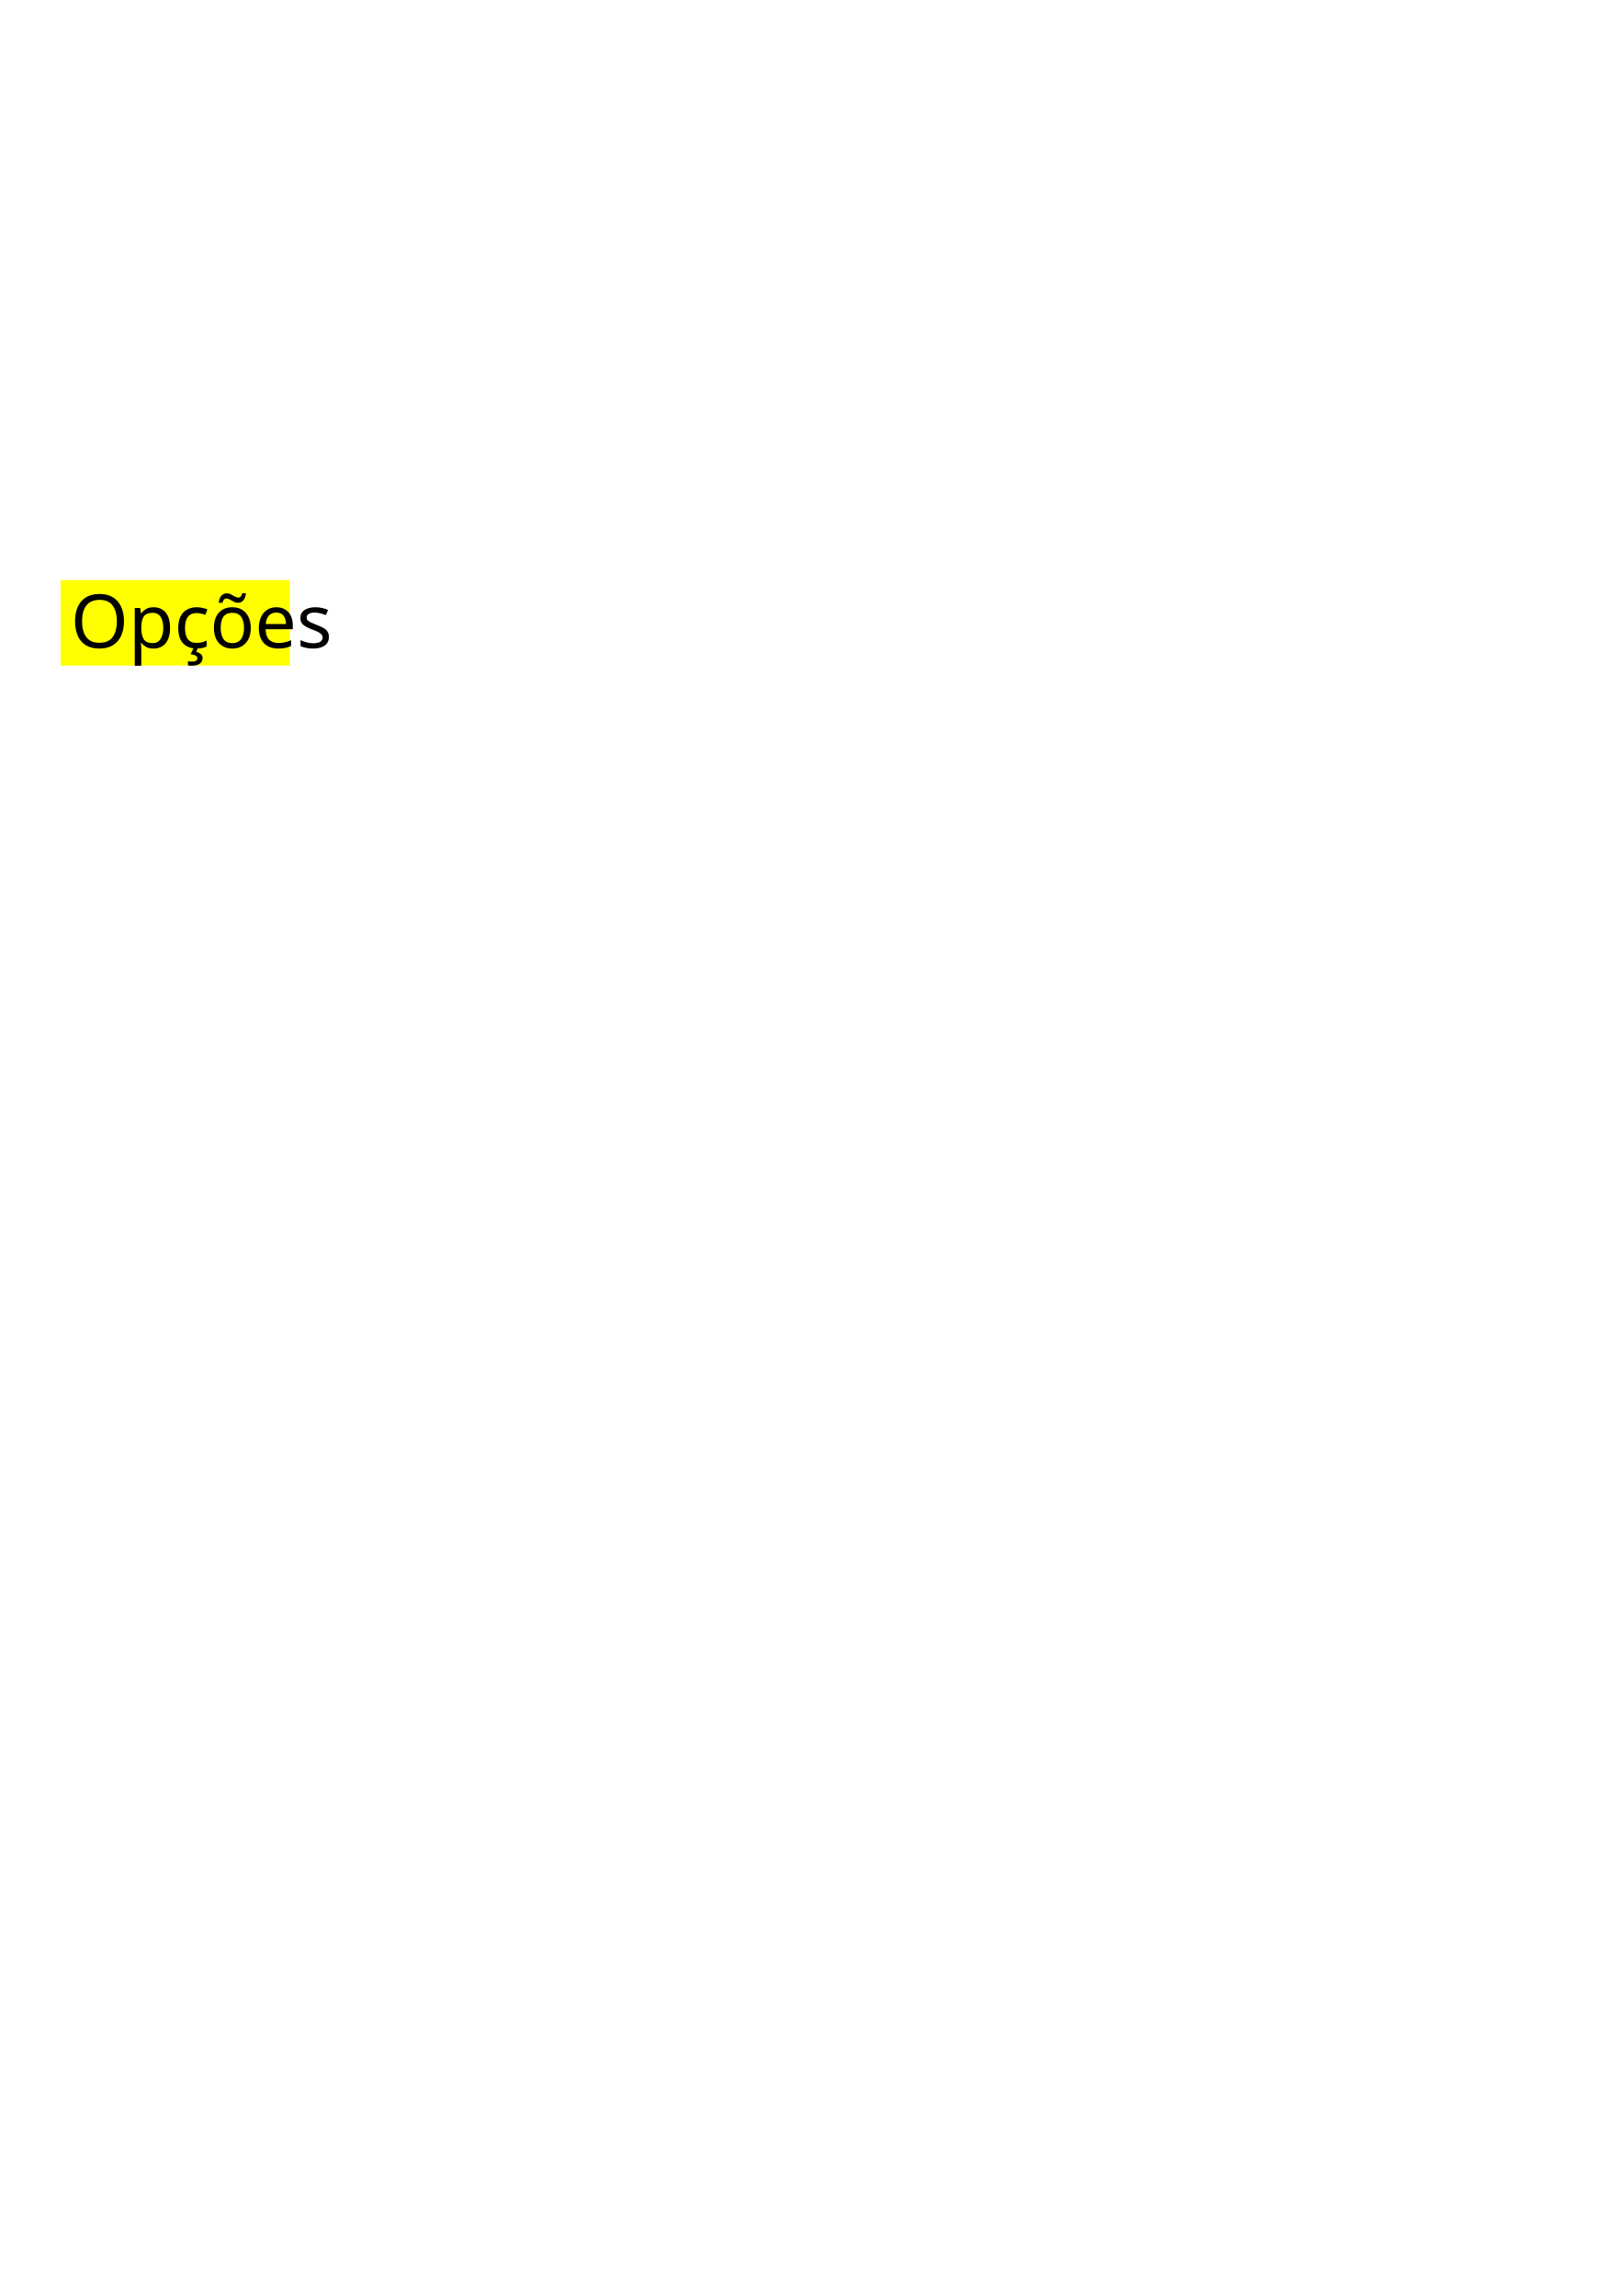
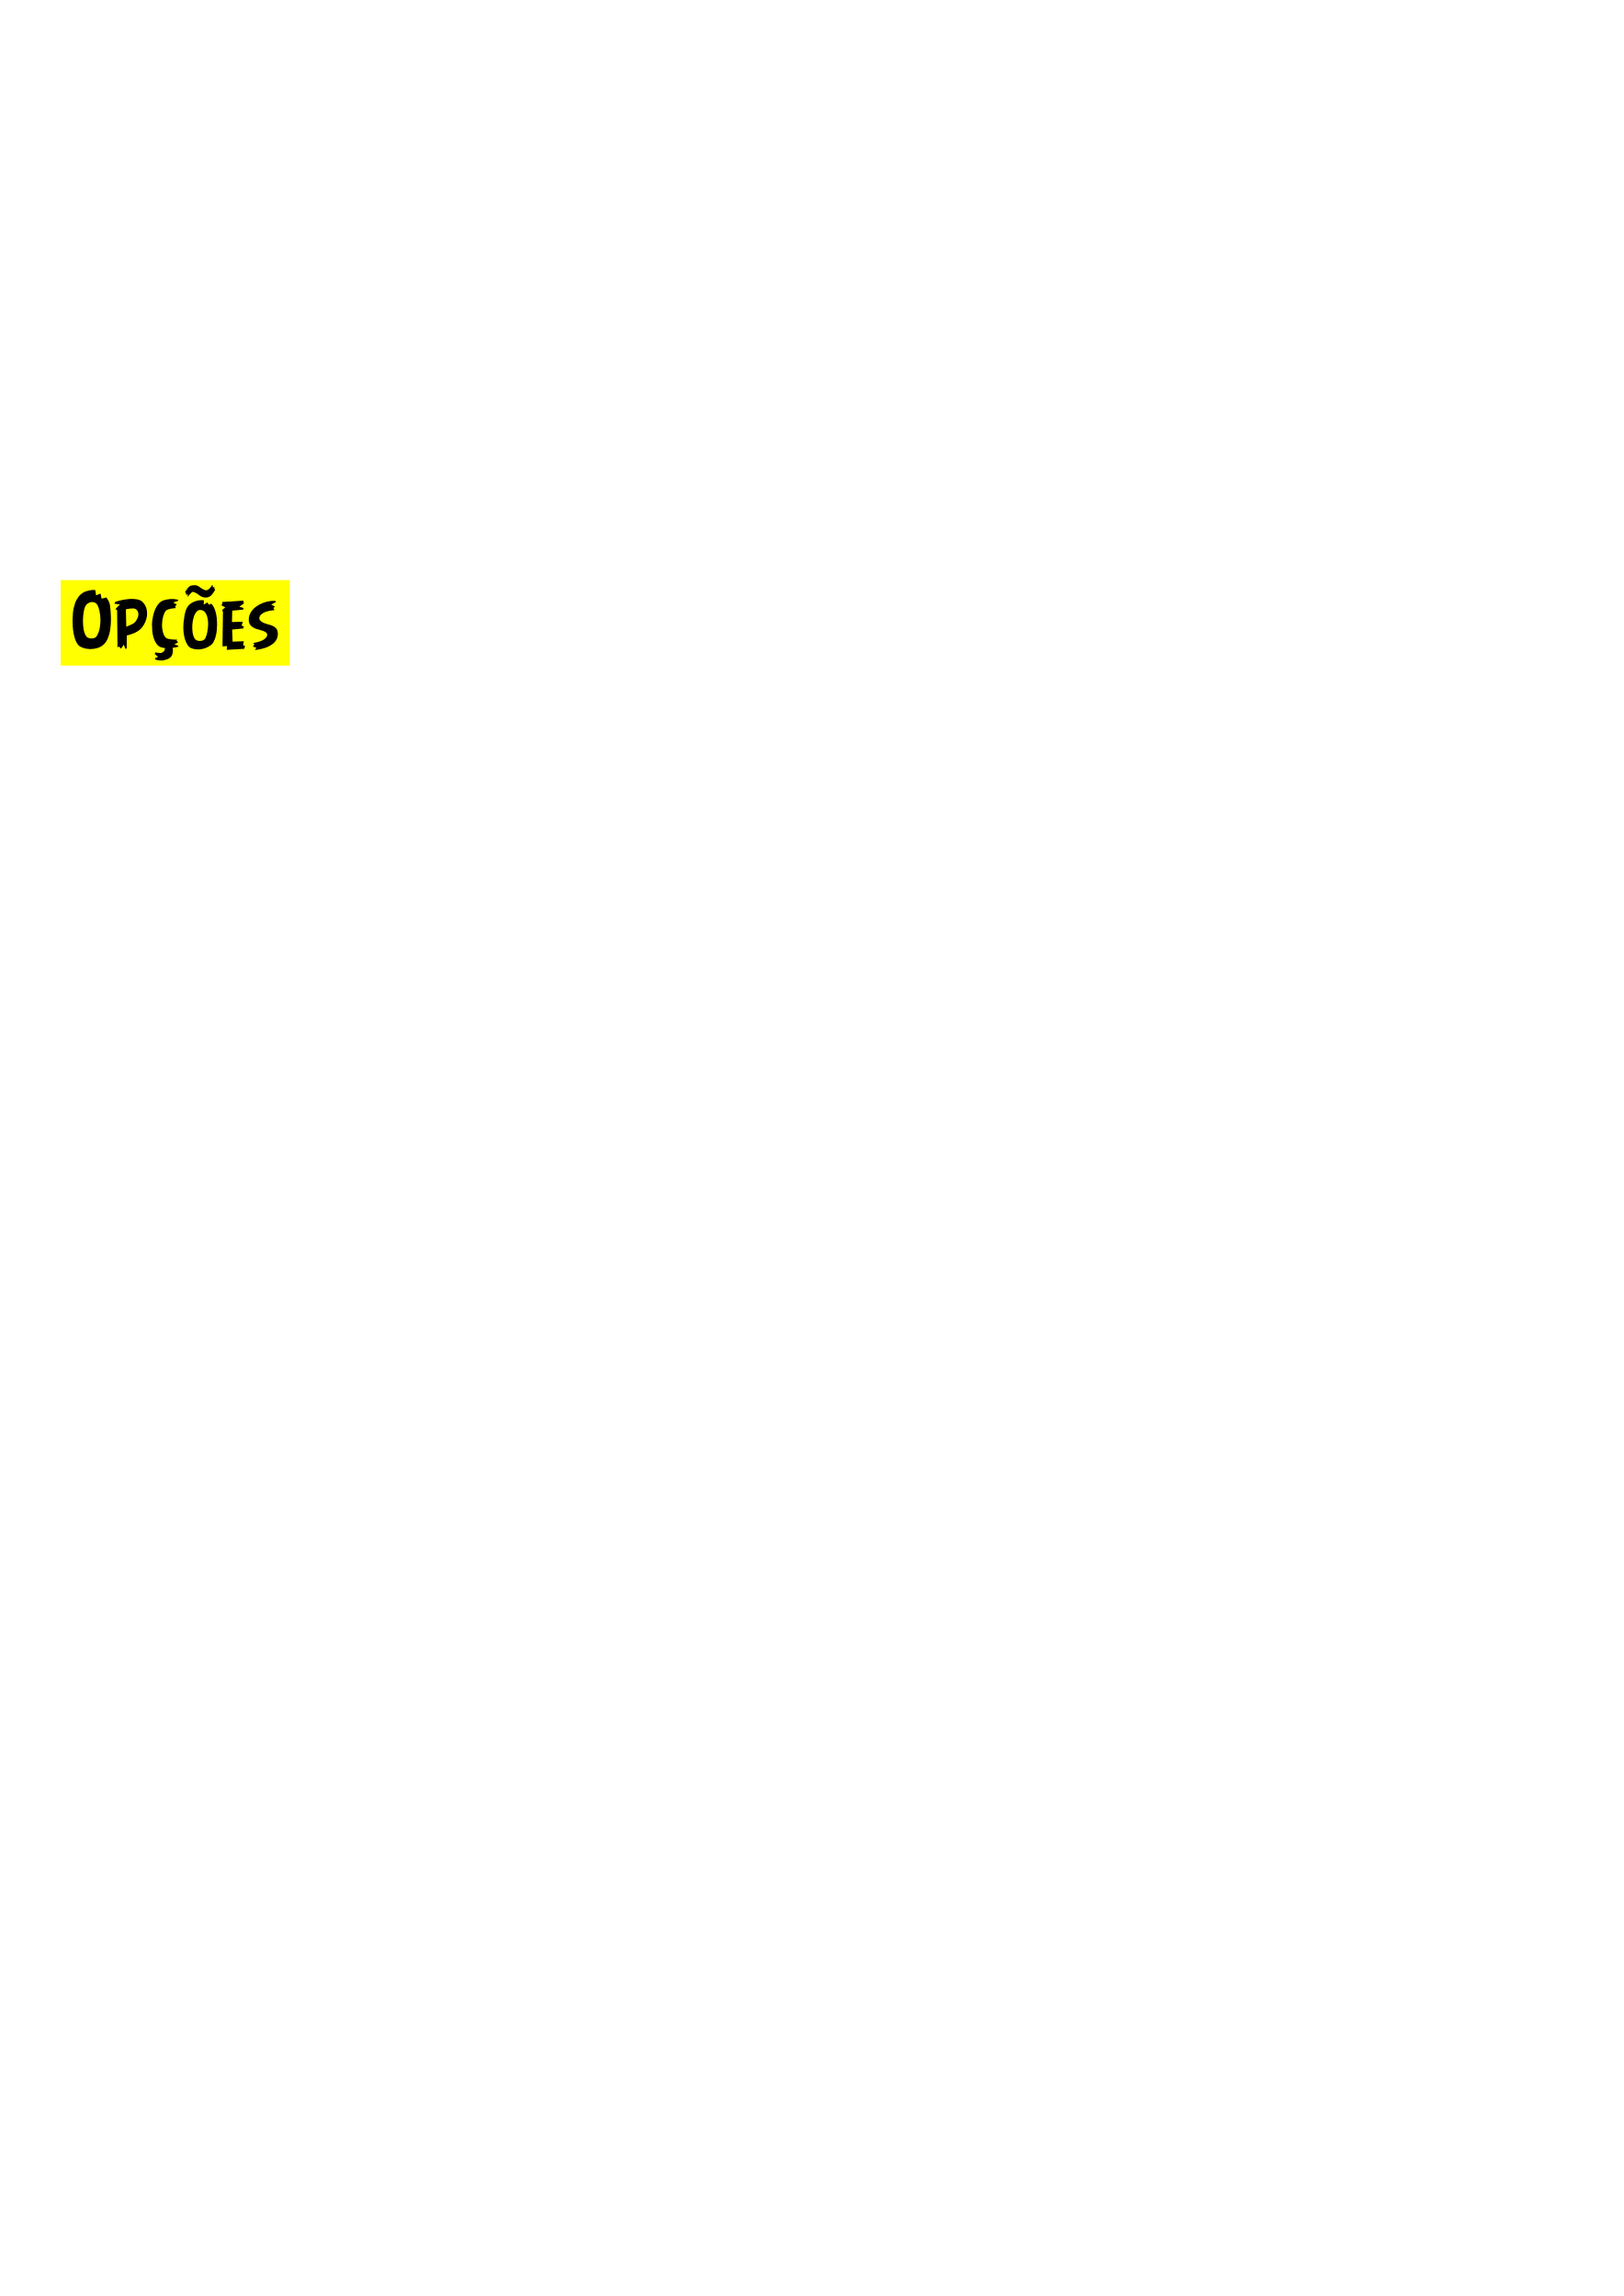
<svg xmlns="http://www.w3.org/2000/svg" xmlns:xlink="http://www.w3.org/1999/xlink" width="210mm" height="297mm" viewBox="0 0 210 297" version="1.1" id="svg8">
  <defs id="defs2">
    <linearGradient id="linearGradient26">
      <stop style="stop-color:#ffff00;stop-opacity:1;" offset="0" id="stop22" />
      <stop style="stop-color:#a3a35c;stop-opacity:1" offset="1" id="stop24" />
    </linearGradient>
    <linearGradient xlink:href="#linearGradient26" id="linearGradient28" x1="48.853" y1="85.9" x2="-1.701" y2="72.199" gradientUnits="userSpaceOnUse" gradientTransform="translate(-7.2602112e-5,3.7700306e-5)" />
  </defs>
  <g id="layer1">
-     <rect y="75.043" x="7.843" height="11.056" width="29.633" id="rect20" style="opacity:1;fill:#ffff00;fill-opacity:1;stroke:none;stroke-width:0.434;stroke-linejoin:round;stroke-miterlimit:4;stroke-dasharray:none;stroke-dashoffset:0;stroke-opacity:1" />
-     <text xml:space="preserve" style="font-style:normal;font-variant:normal;font-weight:normal;font-stretch:normal;font-size:9.606px;line-height:1.25;font-family:'URW Gothic L';-inkscape-font-specification:'URW Gothic L';letter-spacing:0px;word-spacing:0px;fill:#000000;fill-opacity:1;stroke:none;stroke-width:0.24" x="9.112" y="83.801" id="text96">
-       <tspan id="tspan94" x="9.112" y="83.801" style="font-style:normal;font-variant:normal;font-weight:normal;font-stretch:normal;font-family:AngryBirds;-inkscape-font-specification:AngryBirds;stroke-width:0.24">Opções</tspan>
-     </text>
+     <path style="opacity:1;fill:#ffff00;fill-opacity:1;stroke:none;stroke-width:0.434;stroke-linejoin:round;stroke-miterlimit:4;stroke-dasharray:none;stroke-dashoffset:0;stroke-opacity:1" d="M 7.843,75.043 H 37.476 V 86.099 H 7.843 Z" id="rect20" />
+     <g aria-label="Opções" style="font-style:normal;font-variant:normal;font-weight:normal;font-stretch:normal;font-size:9.606px;line-height:1.25;font-family:'URW Gothic L';-inkscape-font-specification:'URW Gothic L';letter-spacing:0px;word-spacing:0px;fill:#000000;fill-opacity:1;stroke:none;stroke-width:0.24" id="text96">
+       <path d="m 9.389,80.091 q 0.009,-0.45 0.047,-0.835 0.042,-0.385 0.099,-0.614 0.136,-0.614 0.361,-1.037 0.225,-0.422 0.521,-0.694 0.3,-0.277 0.671,-0.408 0.371,-0.136 0.793,-0.183 0.056,-0.005 0.131,-0.009 0.038,0 0.08,0.005 0.127,0.005 0.23,0.014 l 0.108,0.68 0.572,-0.23 0.145,0.661 0.605,-0.155 q 0.192,0.249 0.319,0.516 0.131,0.263 0.174,0.6 0.084,0.741 0.099,1.482 0,0.108 0.005,0.211 0,0.629 -0.075,1.196 -0.084,0.661 -0.296,1.201 -0.206,0.539 -0.558,0.868 -0.366,0.338 -0.849,0.474 -0.436,0.127 -0.858,0.127 -0.042,0 -0.084,0 -0.464,-0.014 -0.863,-0.145 Q 10.369,83.684 10.186,83.492 9.938,83.243 9.778,82.849 9.623,82.455 9.53,81.996 9.441,81.536 9.408,81.039 9.384,80.668 9.389,80.321 q -0.005,-0.117 0,-0.23 z m 1.341,0.089 q 0,0.08 0,0.159 0,0.507 0.075,1.004 0.089,0.577 0.342,0.962 0.075,0.117 0.263,0.197 0.188,0.08 0.408,0.089 0.019,0 0.038,0 0.197,0 0.385,-0.08 0.206,-0.089 0.328,-0.324 0.249,-0.469 0.342,-1.023 0.08,-0.478 0.08,-0.933 0,-0.07 -0.005,-0.145 -0.014,-0.525 -0.108,-0.971 -0.089,-0.446 -0.202,-0.704 -0.145,-0.328 -0.375,-0.441 -0.183,-0.094 -0.38,-0.094 -0.047,0 -0.094,0.005 -0.244,0.028 -0.464,0.174 -0.216,0.145 -0.31,0.328 -0.127,0.22 -0.22,0.718 -0.089,0.493 -0.103,1.079 z" style="font-style:normal;font-variant:normal;font-weight:normal;font-stretch:normal;font-family:AngryBirds;-inkscape-font-specification:AngryBirds;stroke-width:0.24" id="path15" />
+       <path d="m 14.821,78.107 0.056,-0.235 q 0.394,-0.145 0.901,-0.253 0.511,-0.108 1.018,-0.141 0.131,-0.009 0.258,-0.005 0.361,0 0.685,0.061 0.436,0.08 0.675,0.31 0.385,0.375 0.521,0.858 0.094,0.328 0.089,0.657 0,0.155 -0.019,0.31 -0.061,0.488 -0.296,0.952 -0.23,0.46 -0.582,0.797 -0.117,0.108 -0.3,0.225 -0.183,0.113 -0.408,0.22 -0.225,0.103 -0.493,0.197 -0.263,0.089 -0.53,0.145 l -0.009,1.67 -0.174,0.061 -0.192,-0.539 -0.385,0.521 -0.249,-0.291 -0.192,0.117 -0.047,-4.803 -0.211,-0.164 0.577,-0.596 z m 1.459,0.708 0.052,2.256 q 0.239,-0.084 0.441,-0.183 0.174,-0.075 0.333,-0.155 0.164,-0.084 0.244,-0.15 0.202,-0.183 0.342,-0.432 0.145,-0.249 0.188,-0.507 0.014,-0.094 0.019,-0.178 0,-0.159 -0.052,-0.305 -0.075,-0.23 -0.324,-0.385 -0.117,-0.07 -0.31,-0.075 -0.014,0 -0.023,0.005 -0.206,0.005 -0.408,0.023 -0.244,0.038 -0.502,0.084 z" style="font-style:normal;font-variant:normal;font-weight:normal;font-stretch:normal;font-family:AngryBirds;-inkscape-font-specification:AngryBirds;stroke-width:0.24" id="path17" />
+       <path d="m 19.656,80.767 q 0,-0.183 0.033,-0.46 0.033,-0.281 0.099,-0.596 0.07,-0.319 0.183,-0.638 0.117,-0.324 0.277,-0.605 0.164,-0.286 0.385,-0.502 0.225,-0.216 0.502,-0.305 0.469,-0.145 0.919,-0.174 0.455,-0.028 0.943,0.08 0.019,0.028 0.028,0.07 0.014,0.042 0.033,0.075 l -0.666,0.22 0.474,0.267 -0.211,0.22 0.084,0.239 q -0.127,0.009 -0.281,0.028 -0.15,0.014 -0.305,0.042 -0.155,0.028 -0.296,0.066 -0.136,0.038 -0.244,0.094 -0.192,0.094 -0.319,0.347 -0.122,0.249 -0.202,0.553 -0.075,0.3 -0.108,0.596 -0.033,0.291 -0.033,0.474 0,0.164 0.023,0.389 0.023,0.225 0.08,0.464 0.061,0.235 0.159,0.45 0.103,0.216 0.267,0.352 0.084,0.075 0.249,0.117 0.164,0.042 0.366,0.07 0.202,0.023 0.417,0.033 0.216,0.009 0.408,0.009 -0.019,0.019 -0.038,0.047 -0.019,0.028 -0.047,0.075 l 0.202,0.22 -0.483,0.272 0.53,0.192 q -0.019,0.075 -0.038,0.113 -0.164,0.038 -0.333,0.075 -0.169,0.033 -0.371,0.061 0.066,0.605 -0.094,0.947 -0.155,0.347 -0.568,0.511 -0.46,0.183 -0.816,0.188 -0.356,0.005 -0.788,-0.127 l -0.028,-0.164 0.394,-0.192 -0.436,-0.366 0.099,-0.202 q 0.211,0.038 0.417,0.066 0.206,0.028 0.352,-0.009 0.192,-0.047 0.324,-0.206 0.136,-0.159 0.136,-0.408 -0.328,-0.038 -0.549,-0.122 -0.366,-0.145 -0.586,-0.488 -0.22,-0.342 -0.347,-0.76 -0.122,-0.417 -0.159,-0.872 -0.038,-0.455 -0.038,-0.83 z" style="font-style:normal;font-variant:normal;font-weight:normal;font-stretch:normal;font-family:AngryBirds;-inkscape-font-specification:AngryBirds;stroke-width:0.24" id="path19" />
+       <path d="m 23.906,82.648 q -0.131,-0.45 -0.178,-0.99 -0.042,-0.544 0.009,-1.093 0.094,-0.98 0.272,-1.538 0.178,-0.558 0.525,-0.854 0.127,-0.108 0.319,-0.216 0.197,-0.113 0.436,-0.192 0.244,-0.084 0.521,-0.117 0.277,-0.033 0.558,0.005 l -0.019,0.558 0.469,-0.286 0.202,0.296 0.319,-0.127 q 0.356,0.366 0.544,1.051 0.192,0.68 0.192,1.67 0,0.328 -0.038,0.718 -0.038,0.389 -0.136,0.765 -0.094,0.371 -0.253,0.685 -0.159,0.31 -0.399,0.483 -0.338,0.239 -0.68,0.366 -0.338,0.127 -0.666,0.159 -0.324,0.033 -0.614,-0.005 -0.286,-0.038 -0.516,-0.127 -0.296,-0.108 -0.516,-0.432 -0.216,-0.328 -0.352,-0.779 z m 0.023,-6.032 q 0.047,-0.075 0.08,-0.141 0.033,-0.07 0.084,-0.127 0.145,-0.239 0.305,-0.408 0.164,-0.169 0.469,-0.216 0.31,-0.056 0.497,-0.009 0.188,0.047 0.352,0.15 0.084,0.056 0.164,0.117 0.084,0.056 0.178,0.127 0.094,0.056 0.202,0.113 0.108,0.056 0.244,0.108 0.127,0.038 0.239,0.014 0.113,-0.023 0.206,-0.089 0.099,-0.07 0.174,-0.155 0.08,-0.089 0.145,-0.174 0.075,-0.094 0.145,-0.22 0.028,0 0.056,0.005 0.033,0.005 0.061,0.005 l -0.028,0.239 h 0.23 l -0.019,0.22 0.131,0.066 q -0.108,0.22 -0.263,0.446 -0.15,0.22 -0.263,0.324 -0.23,0.22 -0.53,0.272 -0.296,0.047 -0.577,-0.042 -0.047,-0.019 -0.117,-0.047 -0.066,-0.028 -0.141,-0.075 -0.075,-0.047 -0.159,-0.108 -0.08,-0.066 -0.159,-0.117 -0.174,-0.117 -0.352,-0.216 -0.174,-0.099 -0.347,-0.117 -0.075,0 -0.188,0.108 -0.113,0.103 -0.216,0.225 -0.047,0.056 -0.094,0.113 -0.042,0.052 -0.08,0.103 l -0.038,0.056 -0.089,-0.019 0.099,-0.23 h -0.3 l 0.061,-0.174 -0.08,-0.061 q -0.038,-0.028 -0.084,-0.066 z m 1.144,3.157 q -0.155,0.474 -0.197,1.004 -0.038,0.53 0.033,1.032 0.075,0.497 0.267,0.793 0.094,0.155 0.277,0.235 0.183,0.075 0.389,0.075 0.206,0 0.394,-0.07 0.188,-0.075 0.286,-0.23 0.094,-0.155 0.183,-0.446 0.094,-0.296 0.145,-0.647 0.056,-0.356 0.066,-0.741 0.009,-0.385 -0.056,-0.736 -0.061,-0.352 -0.206,-0.629 -0.141,-0.277 -0.385,-0.422 -0.164,-0.094 -0.385,-0.089 -0.22,0.005 -0.38,0.145 -0.277,0.249 -0.432,0.727 z" style="font-style:normal;font-variant:normal;font-weight:normal;font-stretch:normal;font-family:AngryBirds;-inkscape-font-specification:AngryBirds;stroke-width:0.24" id="path21" />
+       <path d="m 28.644,78.309 0.131,-0.31 -0.066,-0.127 2.749,-0.183 0.084,0.375 -0.596,0.413 0.568,0.174 -0.075,0.211 -1.402,0.127 -0.033,1.478 1.402,-0.047 -0.159,0.502 0.277,0.113 -0.047,0.258 -1.454,0.145 0.061,1.567 1.449,-0.056 -0.094,0.497 0.258,0.117 -0.108,0.366 -2.266,0.131 0.038,-0.488 -0.586,0.038 0.061,-4.494 -0.117,-0.192 0.413,-0.356 z" style="font-style:normal;font-variant:normal;font-weight:normal;font-stretch:normal;font-family:AngryBirds;-inkscape-font-specification:AngryBirds;stroke-width:0.24" id="path23" />
+       <path d="m 32.176,80.054 q 0.038,-0.488 0.291,-0.891 0.258,-0.403 0.657,-0.694 0.399,-0.296 0.887,-0.483 0.493,-0.188 1.004,-0.244 0.099,-0.014 0.239,-0.019 0.038,0 0.075,0.005 0.192,0.005 0.328,0.014 l 0.038,0.122 -0.624,0.347 0.497,0.239 -0.211,0.202 0.145,0.272 q -0.347,0.028 -0.685,0.094 -0.333,0.066 -0.6,0.183 -0.263,0.117 -0.446,0.286 -0.183,0.164 -0.22,0.385 -0.009,0.056 -0.009,0.113 0,0.178 0.127,0.3 0.164,0.164 0.394,0.272 0.117,0.047 0.239,0.089 0.127,0.042 0.249,0.084 0.117,0.038 0.22,0.066 0.108,0.028 0.183,0.047 0.46,0.145 0.718,0.399 0.263,0.253 0.263,0.746 0,0.521 -0.286,0.919 -0.281,0.399 -0.887,0.704 -0.239,0.117 -0.483,0.197 -0.244,0.08 -0.478,0.136 -0.23,0.061 -0.436,0.089 -0.206,0.028 -0.38,0.047 l 0.164,-0.305 -0.441,-0.127 0.192,-0.286 -0.164,-0.174 q 0.164,-0.038 0.361,-0.08 0.197,-0.047 0.399,-0.103 0.183,-0.056 0.371,-0.136 0.188,-0.084 0.338,-0.197 0.155,-0.117 0.253,-0.258 0.103,-0.141 0.103,-0.3 0,-0.202 -0.197,-0.333 -0.197,-0.131 -0.436,-0.206 -0.249,-0.084 -0.497,-0.141 -0.244,-0.061 -0.366,-0.108 -0.432,-0.174 -0.68,-0.469 -0.211,-0.253 -0.211,-0.666 0,-0.066 0.005,-0.136 z" style="font-style:normal;font-variant:normal;font-weight:normal;font-stretch:normal;font-family:AngryBirds;-inkscape-font-specification:AngryBirds;stroke-width:0.24" id="path25" />
+     </g>
  </g>
</svg>
